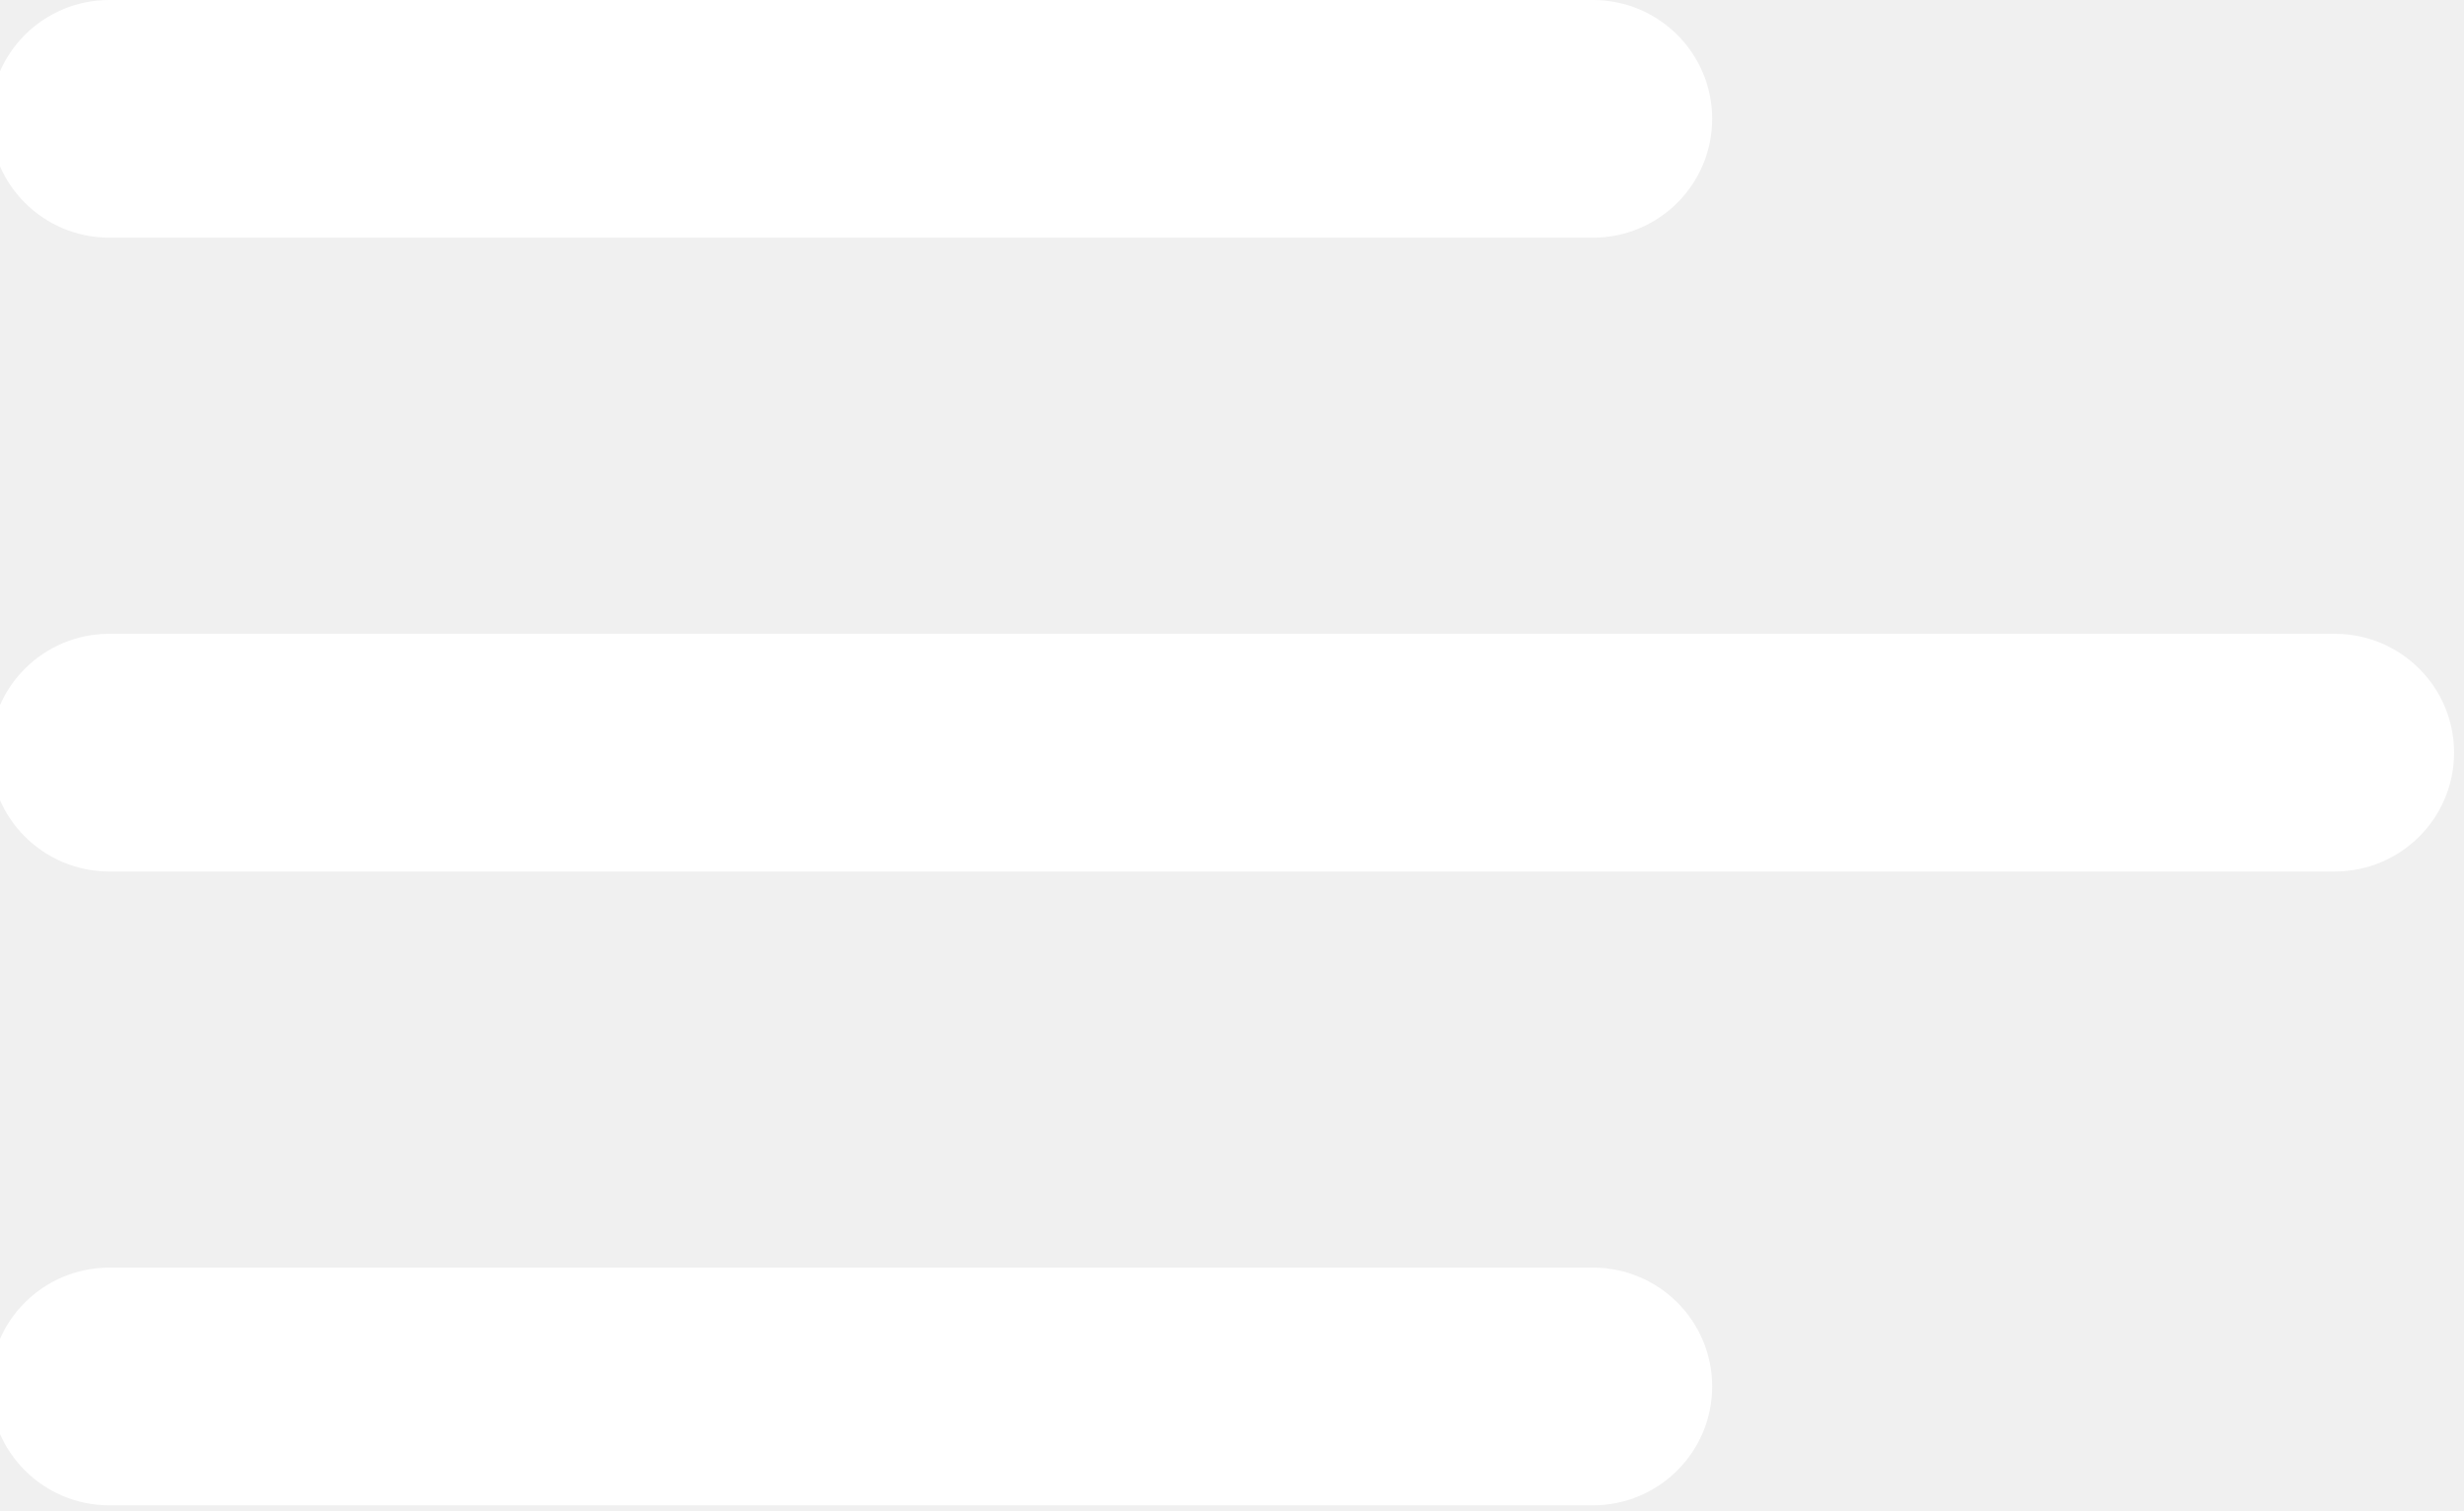
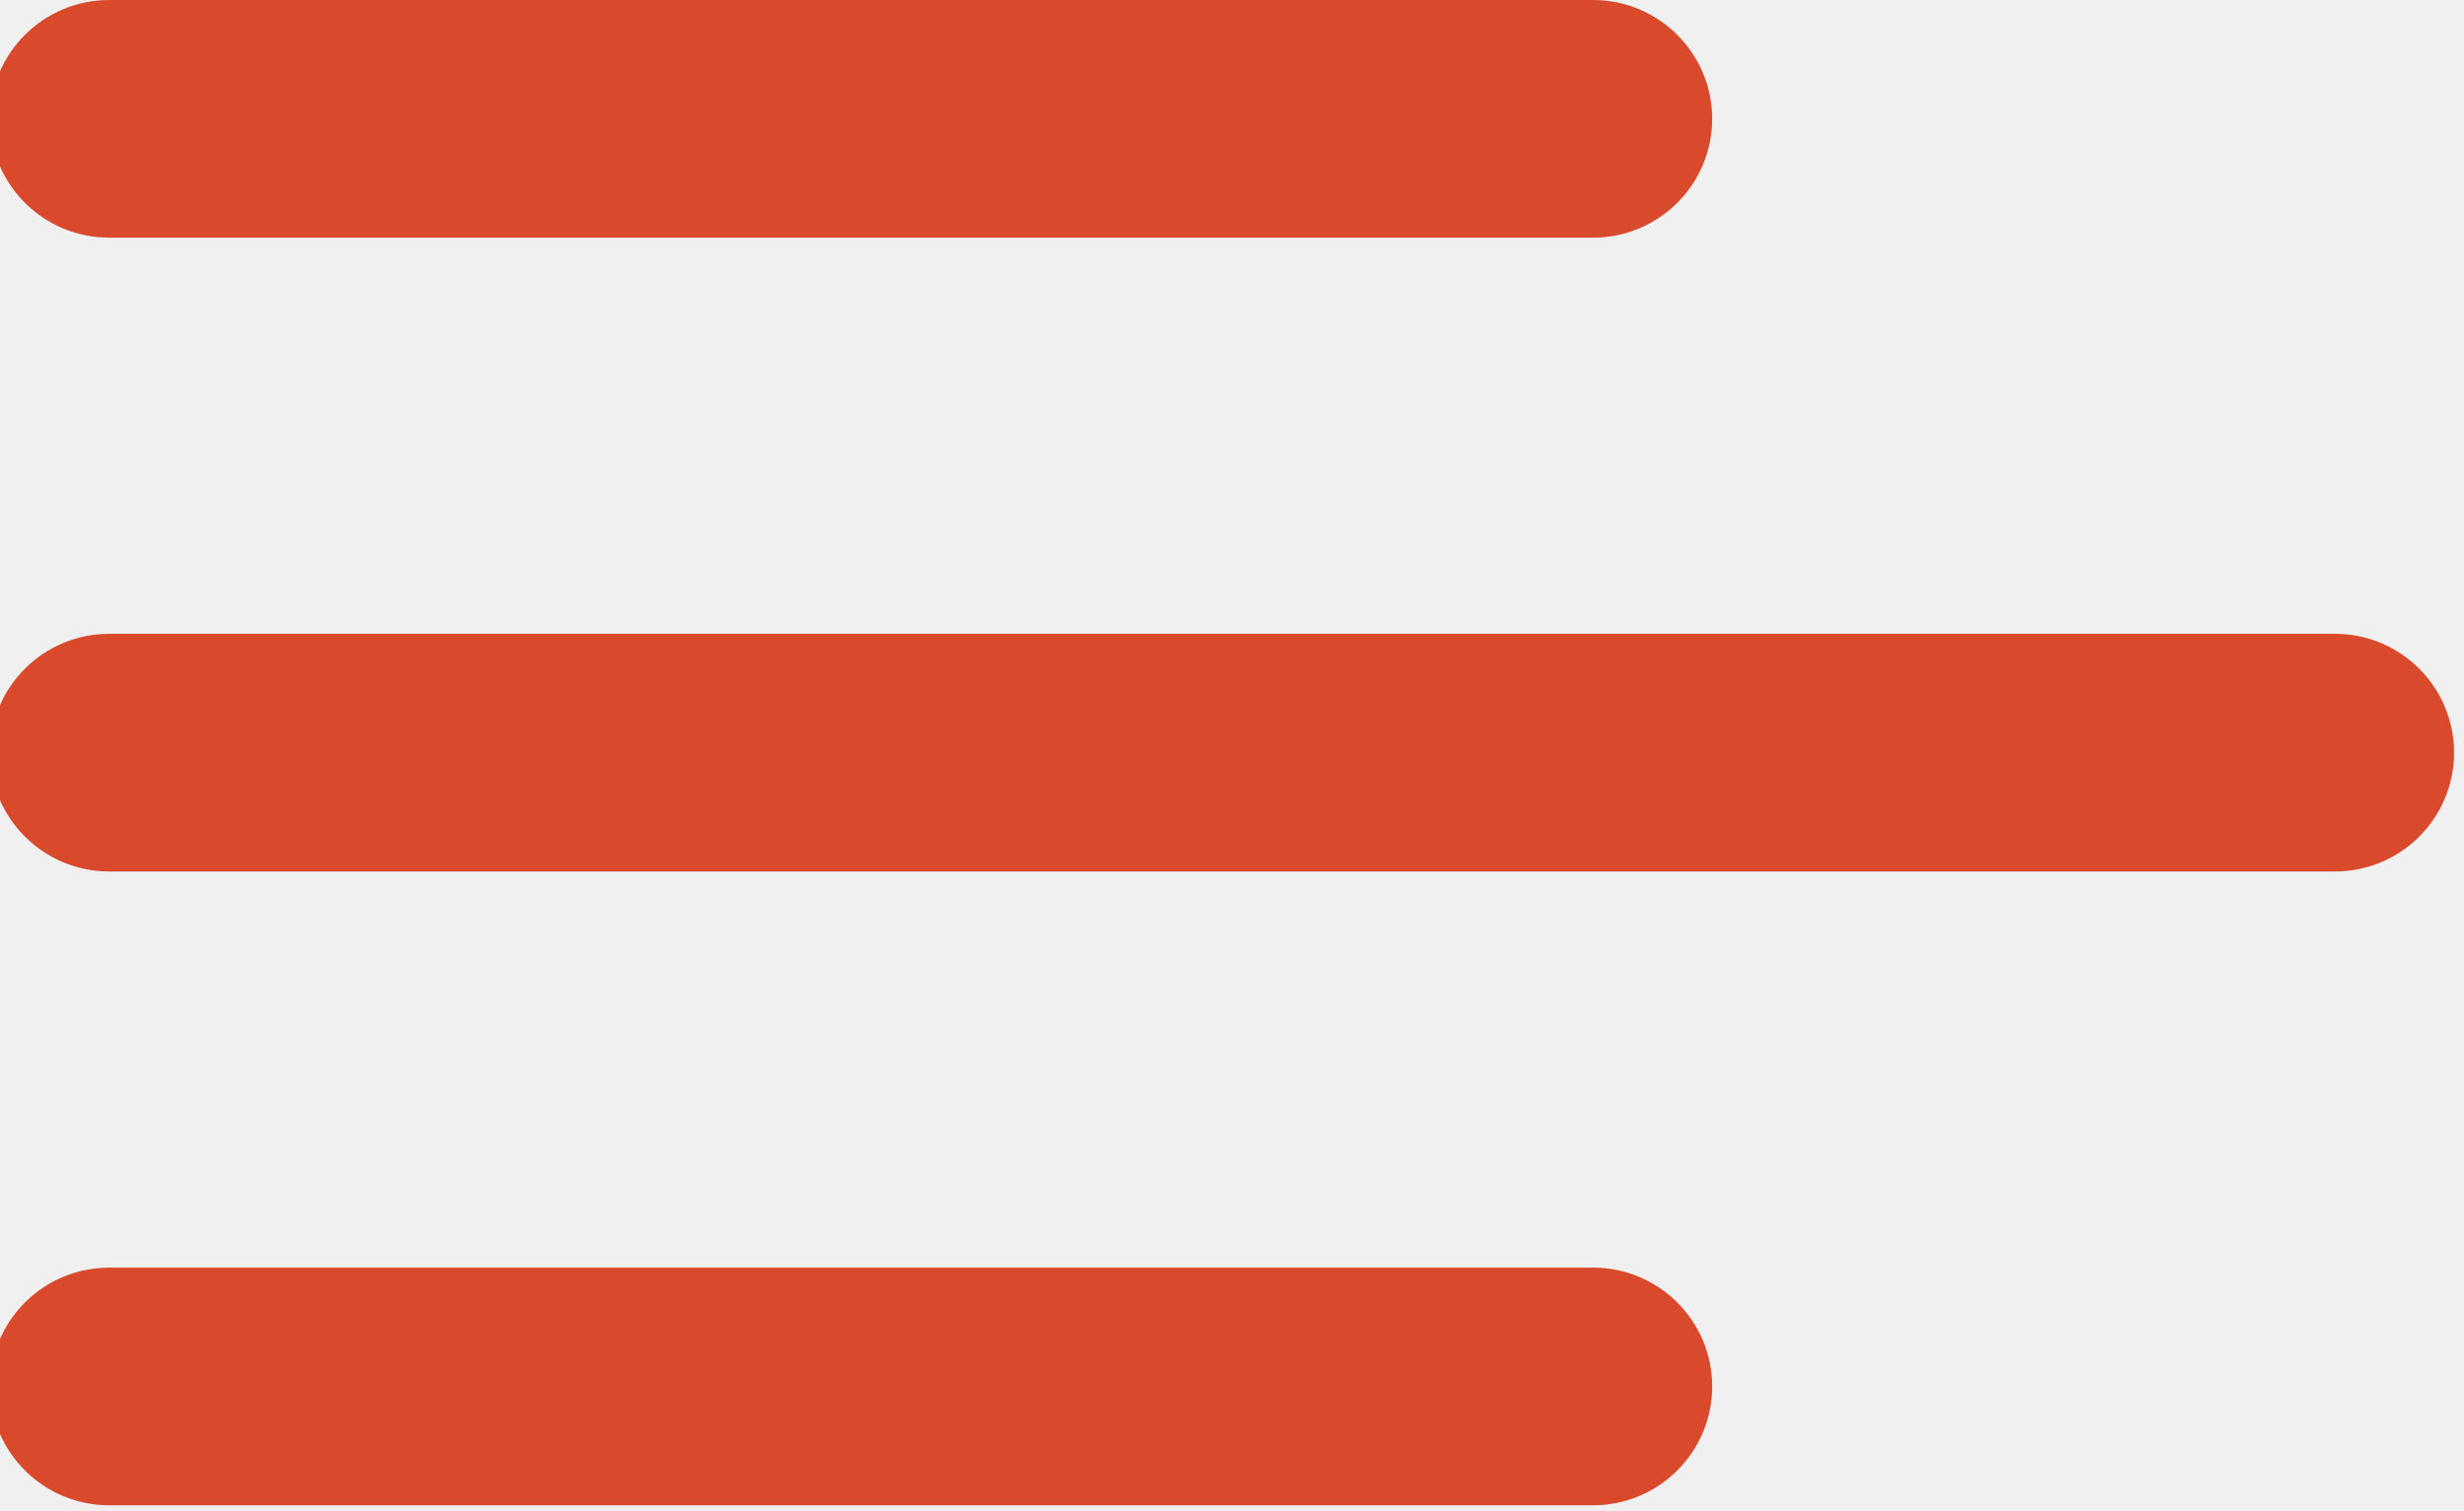
<svg xmlns="http://www.w3.org/2000/svg" width="496" height="304" viewBox="0 0 496 304" fill="none">
  <g clip-path="url(#clip0_15176_5119)">
-     <path d="M22 127.579C8.745 127.579 -2 138.289 -2 151.5C-2 164.711 8.745 175.421 22 175.421V127.579ZM470 175.421C483.254 175.421 494 164.711 494 151.5C494 138.289 483.254 127.579 470 127.579V175.421ZM22 0C8.745 0 -2 10.71 -2 23.921C-2 37.132 8.745 47.842 22 47.842V0ZM320.656 47.842C333.91 47.842 344.656 37.132 344.656 23.921C344.656 10.71 333.91 0 320.656 0V47.842ZM22 255.158C8.745 255.158 -2 265.868 -2 279.079C-2 292.29 8.745 303 22 303V255.158ZM320.656 303C333.91 303 344.656 292.29 344.656 279.079C344.656 265.868 333.91 255.158 320.656 255.158V303ZM22 175.421H470V127.579H22V175.421ZM22 47.842H320.656V0H22V47.842ZM22 303H320.656V255.158H22V303Z" fill="white" />
+     <path d="M22 127.579C8.745 127.579 -2 138.289 -2 151.5C-2 164.711 8.745 175.421 22 175.421V127.579ZM470 175.421C483.254 175.421 494 164.711 494 151.5C494 138.289 483.254 127.579 470 127.579V175.421ZM22 0C8.745 0 -2 10.71 -2 23.921C-2 37.132 8.745 47.842 22 47.842V0ZM320.656 47.842C333.91 47.842 344.656 37.132 344.656 23.921C344.656 10.71 333.91 0 320.656 0V47.842ZM22 255.158C8.745 255.158 -2 265.868 -2 279.079C-2 292.29 8.745 303 22 303V255.158ZM320.656 303C333.91 303 344.656 292.29 344.656 279.079C344.656 265.868 333.91 255.158 320.656 255.158V303ZM22 175.421H470V127.579H22V175.421ZM22 47.842H320.656V0H22V47.842ZM22 303H320.656V255.158H22V303Z" fill="#D94A2C" />
  </g>
  <defs>
    <clipPath id="clip0_15176_5119">
      <rect width="496" height="304" fill="white" />
    </clipPath>
  </defs>
</svg>
